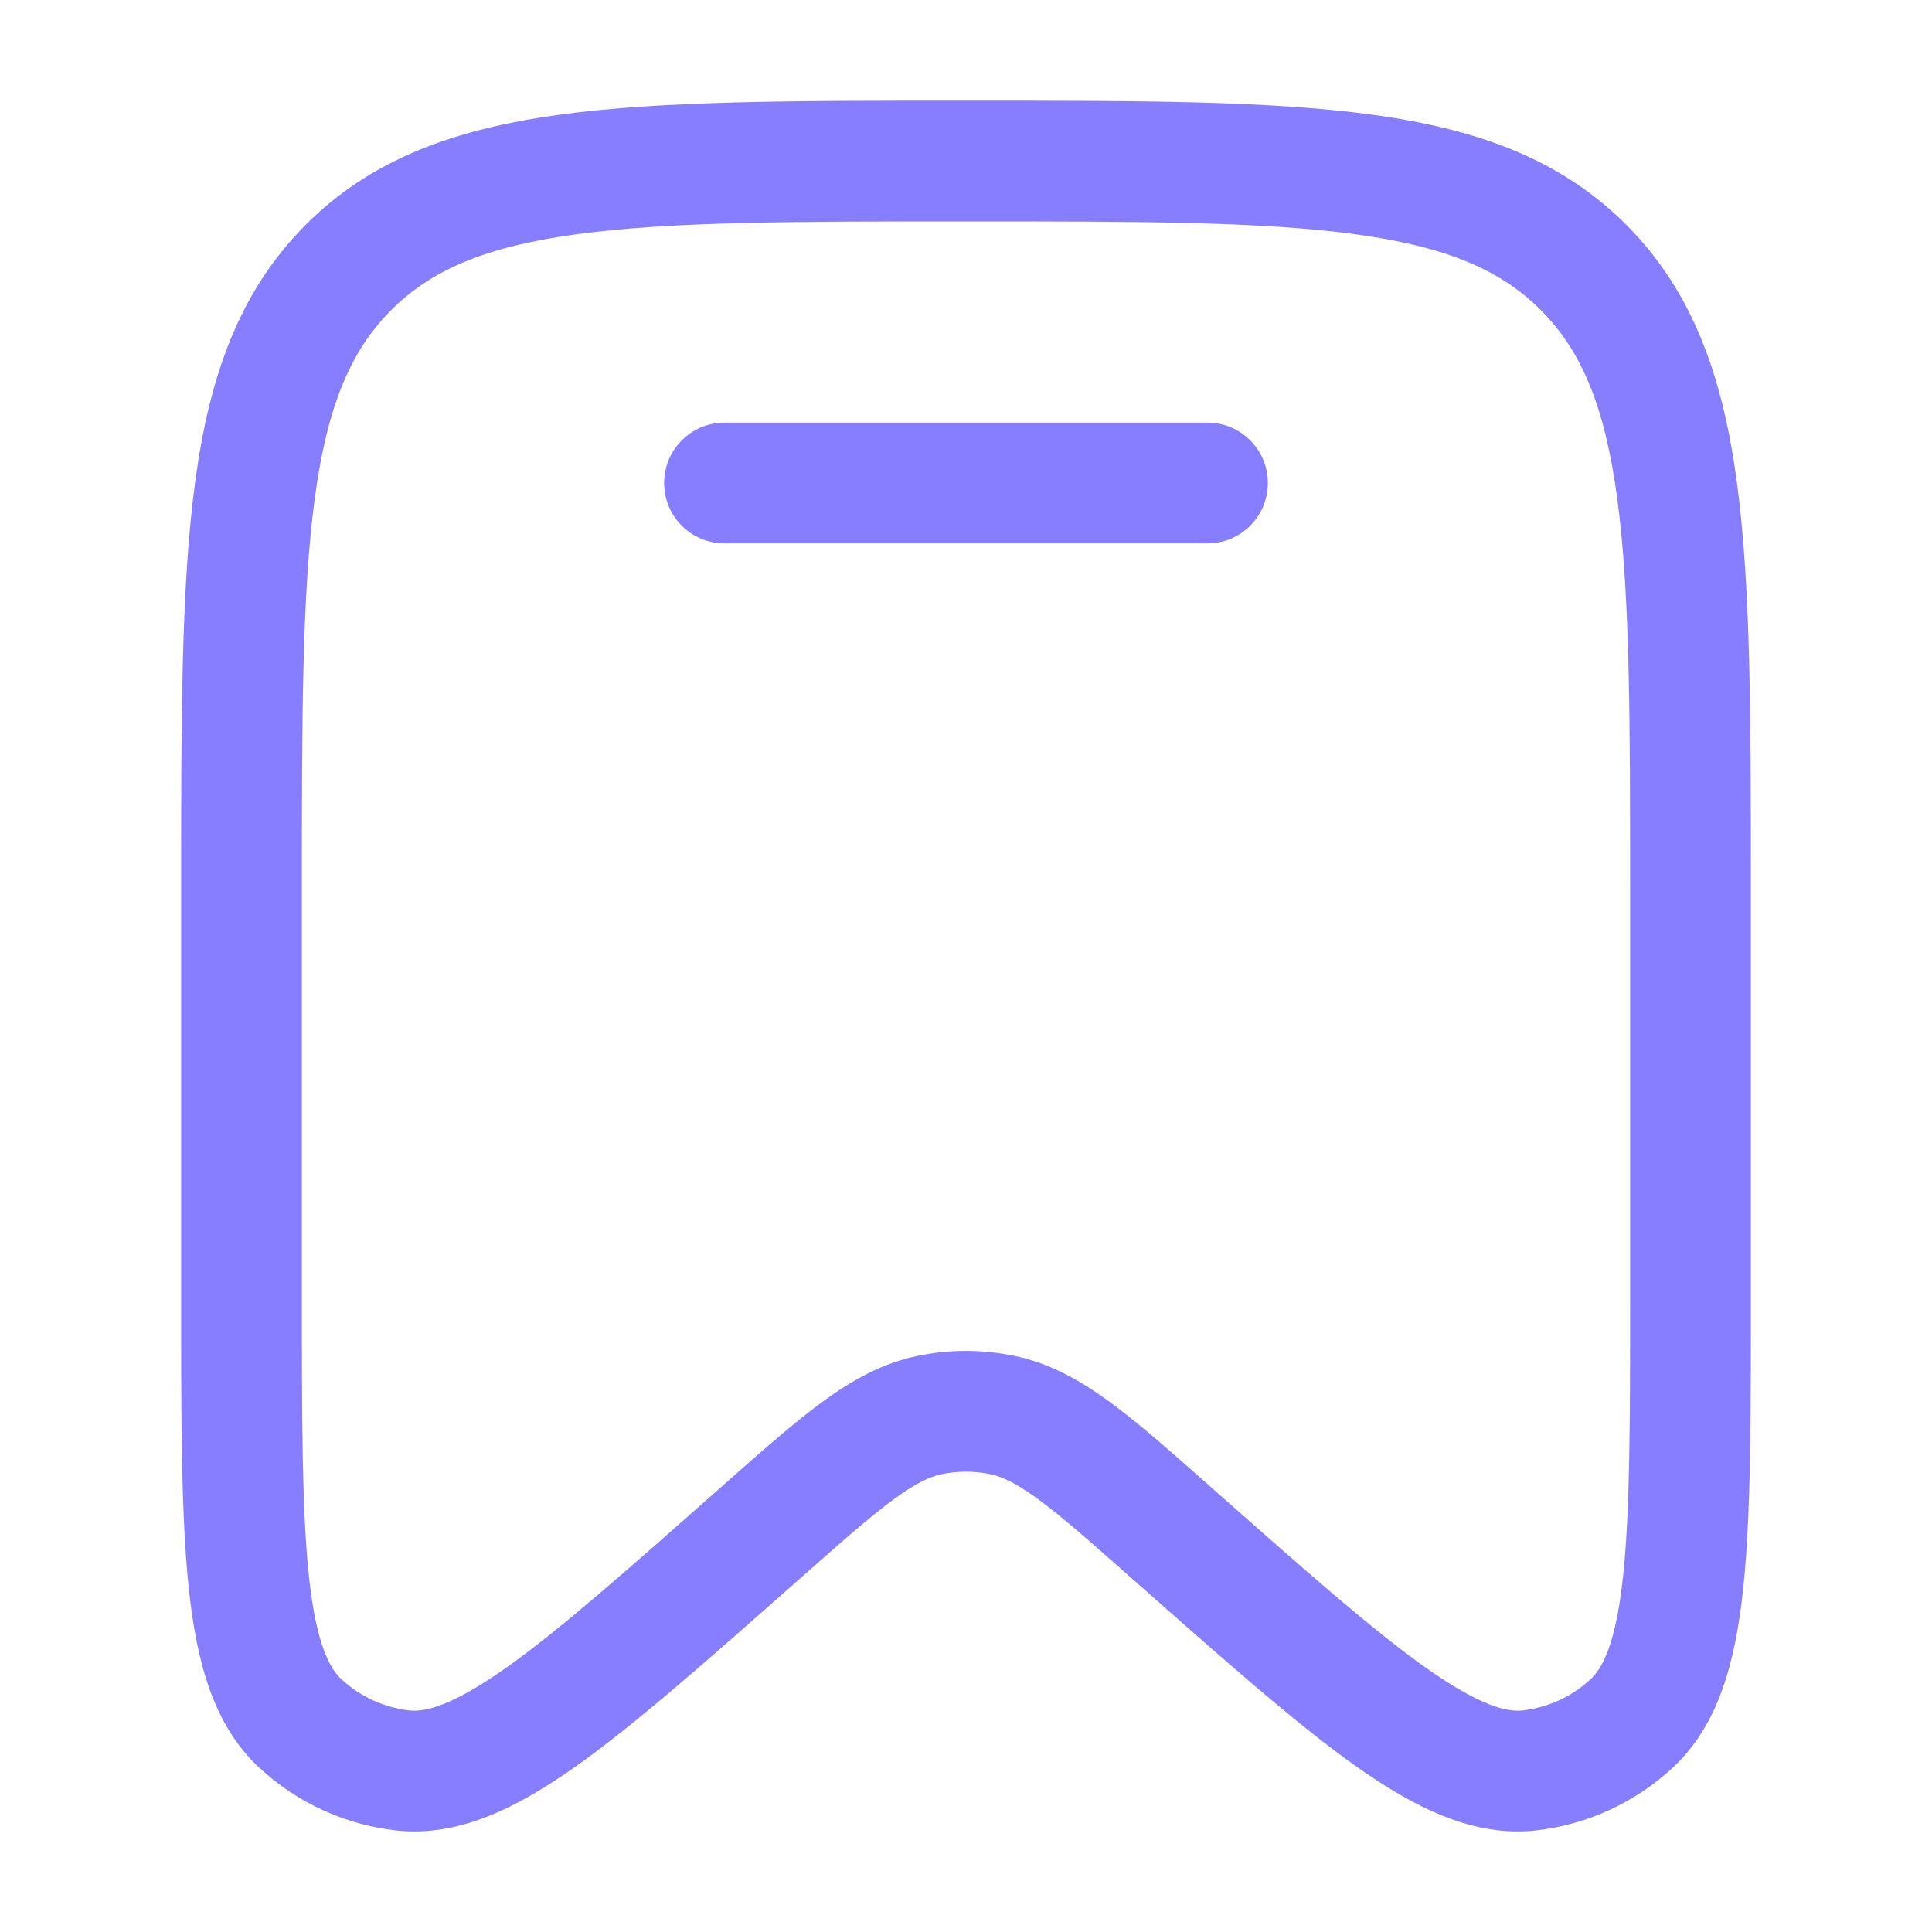
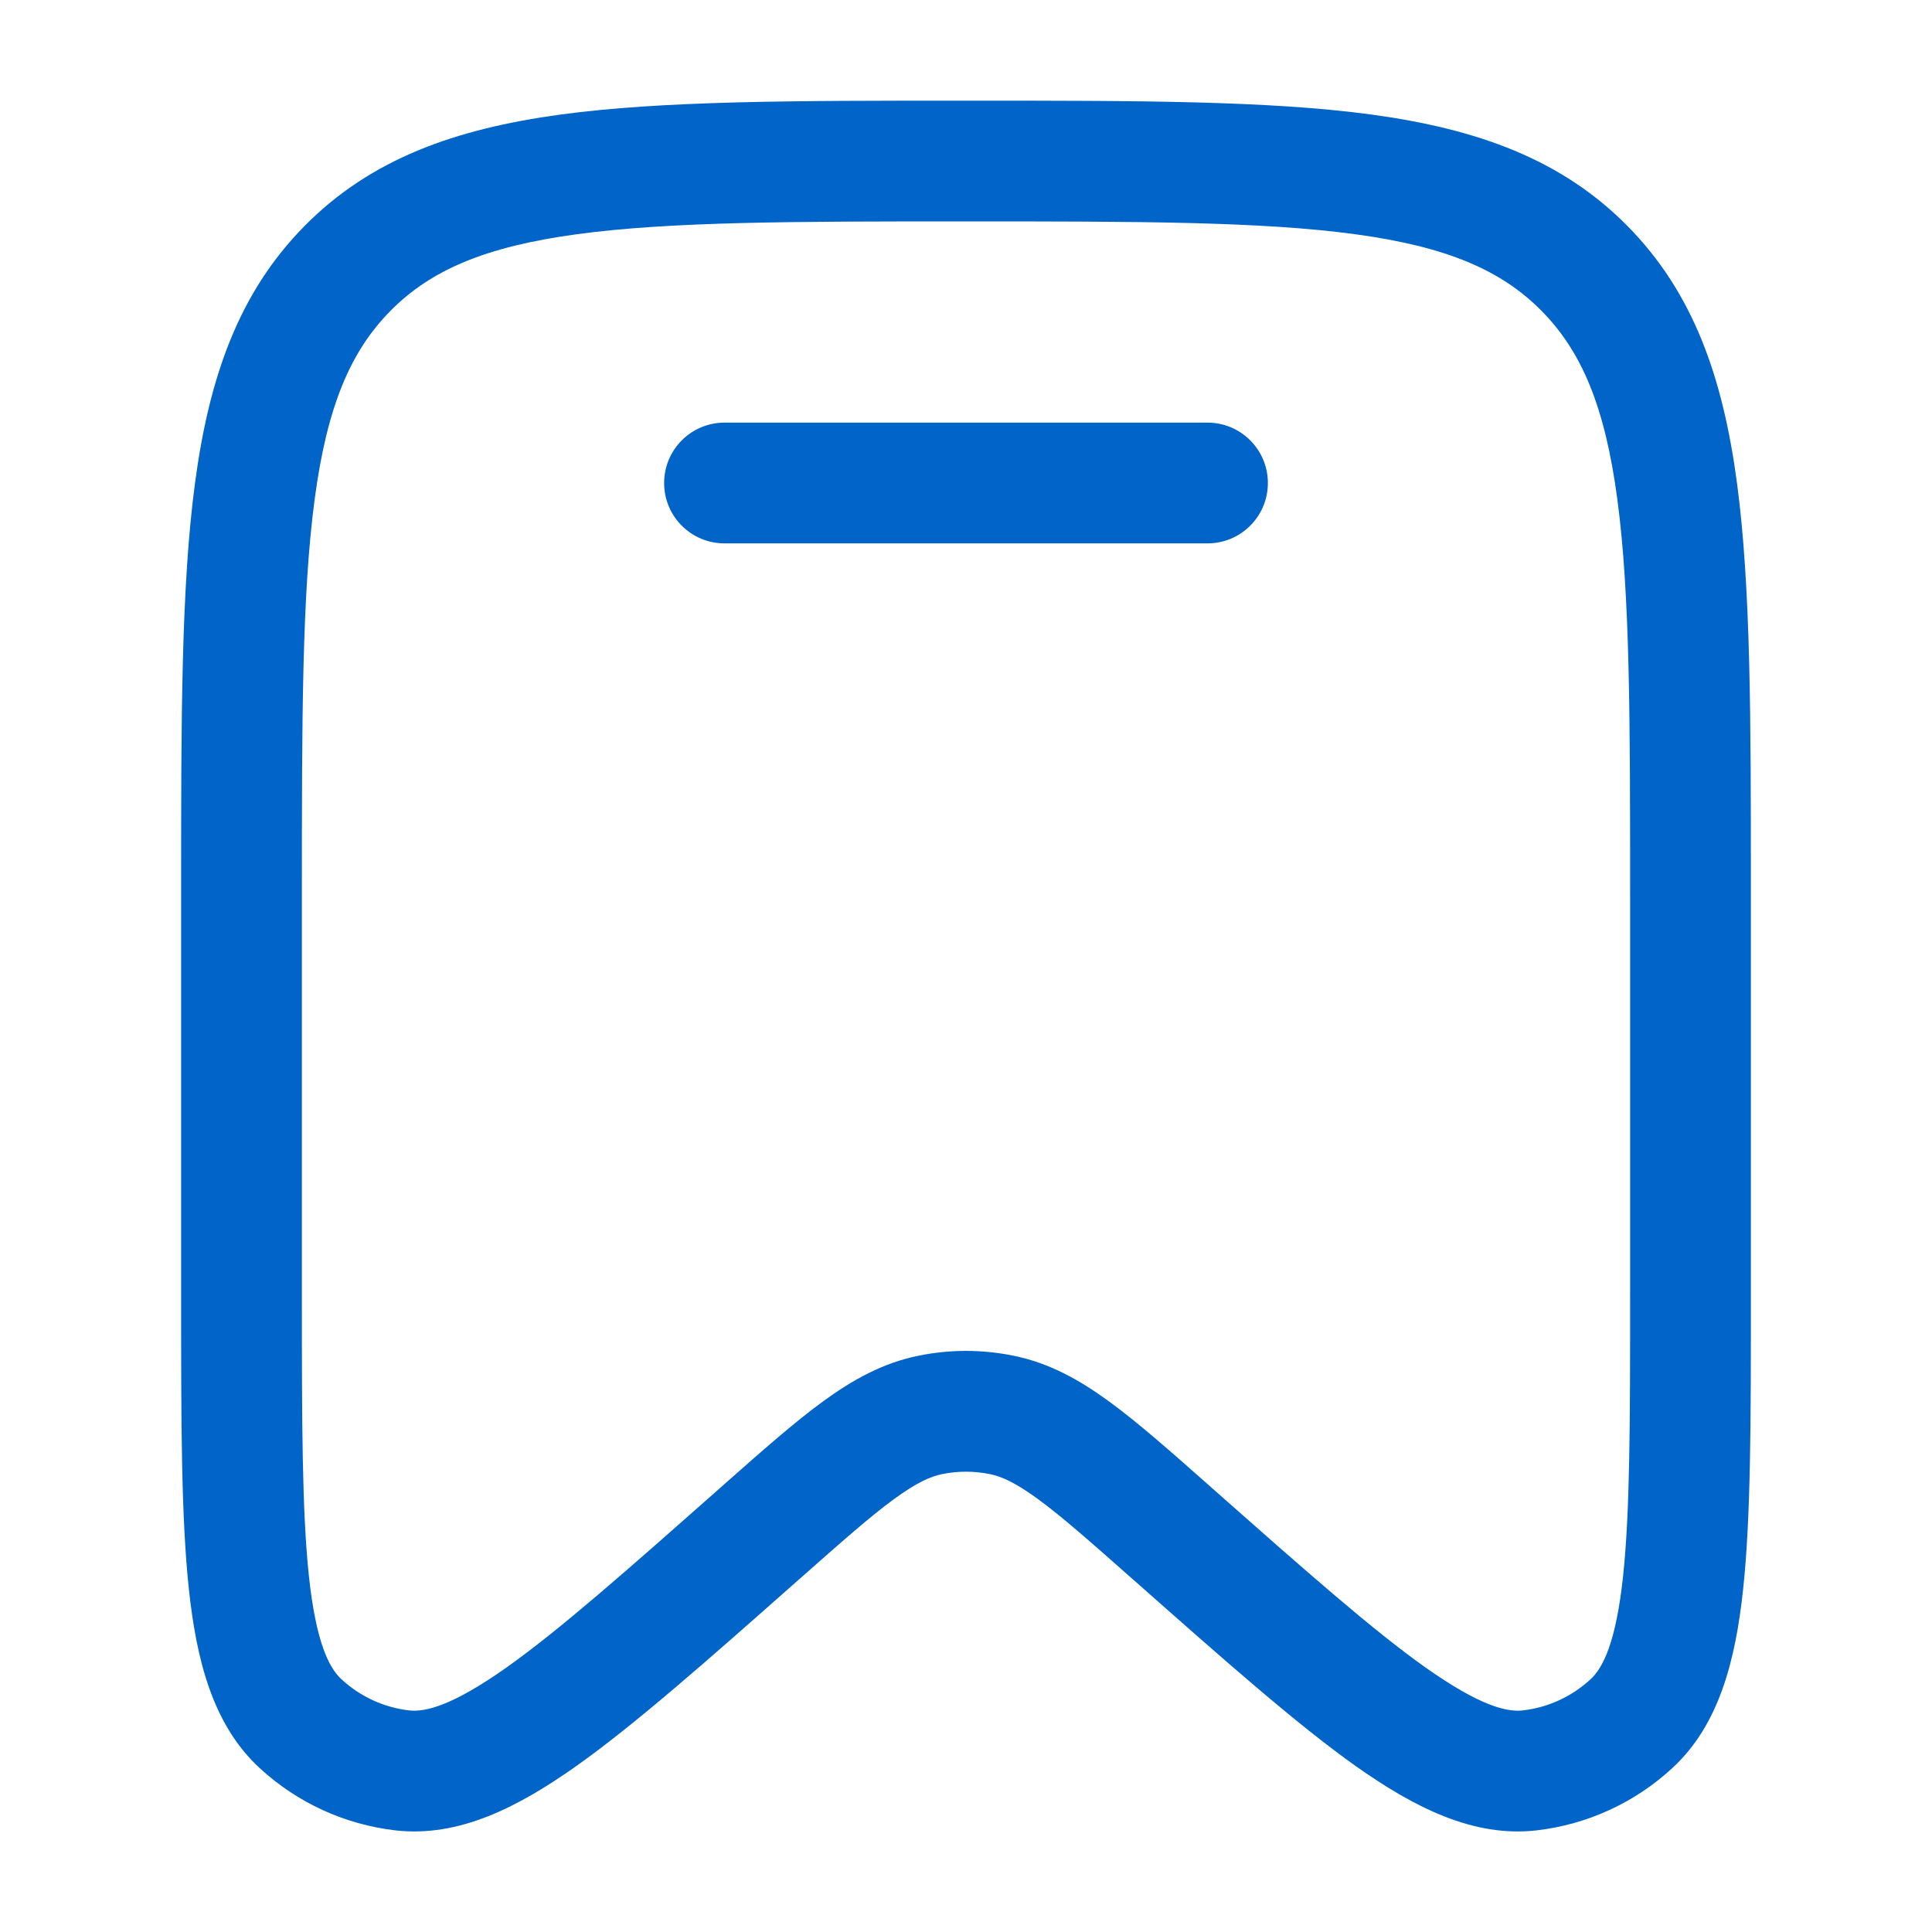
<svg xmlns="http://www.w3.org/2000/svg" width="20" height="20" viewBox="0 0 20 20" fill="none">
-   <path d="M7.5 4.375C7.155 4.375 6.875 4.655 6.875 5C6.875 5.346 7.155 5.625 7.5 5.625H12.5C12.845 5.625 13.125 5.346 13.125 5C13.125 4.655 12.845 4.375 12.5 4.375H7.5Z" fill="#877EFF" />
-   <path fill-rule="evenodd" clip-rule="evenodd" d="M9.952 1.042C8.225 1.042 6.864 1.042 5.801 1.186C4.709 1.335 3.838 1.646 3.154 2.338C2.471 3.029 2.164 3.906 2.018 5.006C1.875 6.08 1.875 7.454 1.875 9.201V13.45C1.875 14.706 1.875 15.7 1.955 16.449C2.034 17.189 2.204 17.857 2.688 18.303C3.077 18.662 3.568 18.887 4.093 18.948C4.749 19.023 5.362 18.709 5.966 18.282C6.576 17.849 7.317 17.194 8.252 16.367L8.283 16.34C8.716 15.957 9.009 15.698 9.254 15.519C9.491 15.346 9.635 15.283 9.757 15.259C9.917 15.227 10.083 15.227 10.243 15.259C10.365 15.283 10.509 15.346 10.746 15.519C10.991 15.698 11.284 15.957 11.717 16.34L11.748 16.367C12.683 17.194 13.424 17.849 14.034 18.282C14.638 18.709 15.251 19.023 15.907 18.948C16.432 18.887 16.923 18.662 17.312 18.303C17.796 17.857 17.966 17.189 18.045 16.449C18.125 15.7 18.125 14.706 18.125 13.45V9.201C18.125 7.454 18.125 6.08 17.982 5.006C17.836 3.906 17.529 3.029 16.846 2.338C16.162 1.646 15.291 1.335 14.199 1.186C13.136 1.042 11.775 1.042 10.048 1.042H9.952ZM4.043 3.217C4.457 2.798 5.019 2.554 5.969 2.425C6.939 2.293 8.214 2.292 10 2.292C11.786 2.292 13.061 2.293 14.031 2.425C14.981 2.554 15.543 2.798 15.957 3.217C16.372 3.636 16.615 4.207 16.743 5.171C16.874 6.153 16.875 7.444 16.875 9.248V13.409C16.875 14.715 16.874 15.642 16.802 16.317C16.728 17.008 16.592 17.267 16.465 17.384C16.27 17.564 16.025 17.676 15.765 17.706C15.598 17.725 15.32 17.66 14.757 17.262C14.208 16.873 13.518 16.263 12.546 15.404L12.524 15.384C12.118 15.025 11.781 14.727 11.484 14.51C11.173 14.283 10.859 14.108 10.49 14.034C10.166 13.968 9.834 13.968 9.51 14.034C9.141 14.108 8.827 14.283 8.516 14.51C8.219 14.727 7.882 15.025 7.476 15.384L7.454 15.404C6.482 16.263 5.792 16.873 5.243 17.262C4.68 17.66 4.402 17.725 4.235 17.706C3.975 17.676 3.73 17.564 3.535 17.384C3.408 17.267 3.272 17.008 3.198 16.317C3.126 15.642 3.125 14.715 3.125 13.409V9.248C3.125 7.444 3.126 6.153 3.257 5.171C3.385 4.207 3.628 3.636 4.043 3.217Z" fill="#877EFF" />
+   <path d="M7.5 4.375C7.155 4.375 6.875 4.655 6.875 5C6.875 5.346 7.155 5.625 7.5 5.625H12.5C12.845 5.625 13.125 5.346 13.125 5C13.125 4.655 12.845 4.375 12.5 4.375H7.5Z" fill="#0064C8" />
+   <path fill-rule="evenodd" clip-rule="evenodd" d="M9.952 1.042C8.225 1.042 6.864 1.042 5.801 1.186C4.709 1.335 3.838 1.646 3.154 2.338C2.471 3.029 2.164 3.906 2.018 5.006C1.875 6.08 1.875 7.454 1.875 9.201V13.45C1.875 14.706 1.875 15.7 1.955 16.449C2.034 17.189 2.204 17.857 2.688 18.303C3.077 18.662 3.568 18.887 4.093 18.948C4.749 19.023 5.362 18.709 5.966 18.282C6.576 17.849 7.317 17.194 8.252 16.367L8.283 16.34C8.716 15.957 9.009 15.698 9.254 15.519C9.491 15.346 9.635 15.283 9.757 15.259C9.917 15.227 10.083 15.227 10.243 15.259C10.365 15.283 10.509 15.346 10.746 15.519C10.991 15.698 11.284 15.957 11.717 16.34L11.748 16.367C12.683 17.194 13.424 17.849 14.034 18.282C14.638 18.709 15.251 19.023 15.907 18.948C16.432 18.887 16.923 18.662 17.312 18.303C17.796 17.857 17.966 17.189 18.045 16.449C18.125 15.7 18.125 14.706 18.125 13.45V9.201C18.125 7.454 18.125 6.08 17.982 5.006C17.836 3.906 17.529 3.029 16.846 2.338C16.162 1.646 15.291 1.335 14.199 1.186C13.136 1.042 11.775 1.042 10.048 1.042H9.952ZM4.043 3.217C4.457 2.798 5.019 2.554 5.969 2.425C6.939 2.293 8.214 2.292 10 2.292C11.786 2.292 13.061 2.293 14.031 2.425C14.981 2.554 15.543 2.798 15.957 3.217C16.372 3.636 16.615 4.207 16.743 5.171C16.874 6.153 16.875 7.444 16.875 9.248V13.409C16.875 14.715 16.874 15.642 16.802 16.317C16.728 17.008 16.592 17.267 16.465 17.384C16.27 17.564 16.025 17.676 15.765 17.706C15.598 17.725 15.32 17.66 14.757 17.262C14.208 16.873 13.518 16.263 12.546 15.404L12.524 15.384C12.118 15.025 11.781 14.727 11.484 14.51C11.173 14.283 10.859 14.108 10.49 14.034C10.166 13.968 9.834 13.968 9.51 14.034C9.141 14.108 8.827 14.283 8.516 14.51C8.219 14.727 7.882 15.025 7.476 15.384L7.454 15.404C6.482 16.263 5.792 16.873 5.243 17.262C4.68 17.66 4.402 17.725 4.235 17.706C3.975 17.676 3.73 17.564 3.535 17.384C3.408 17.267 3.272 17.008 3.198 16.317C3.126 15.642 3.125 14.715 3.125 13.409V9.248C3.125 7.444 3.126 6.153 3.257 5.171C3.385 4.207 3.628 3.636 4.043 3.217Z" fill="#0064C8" />
</svg>
